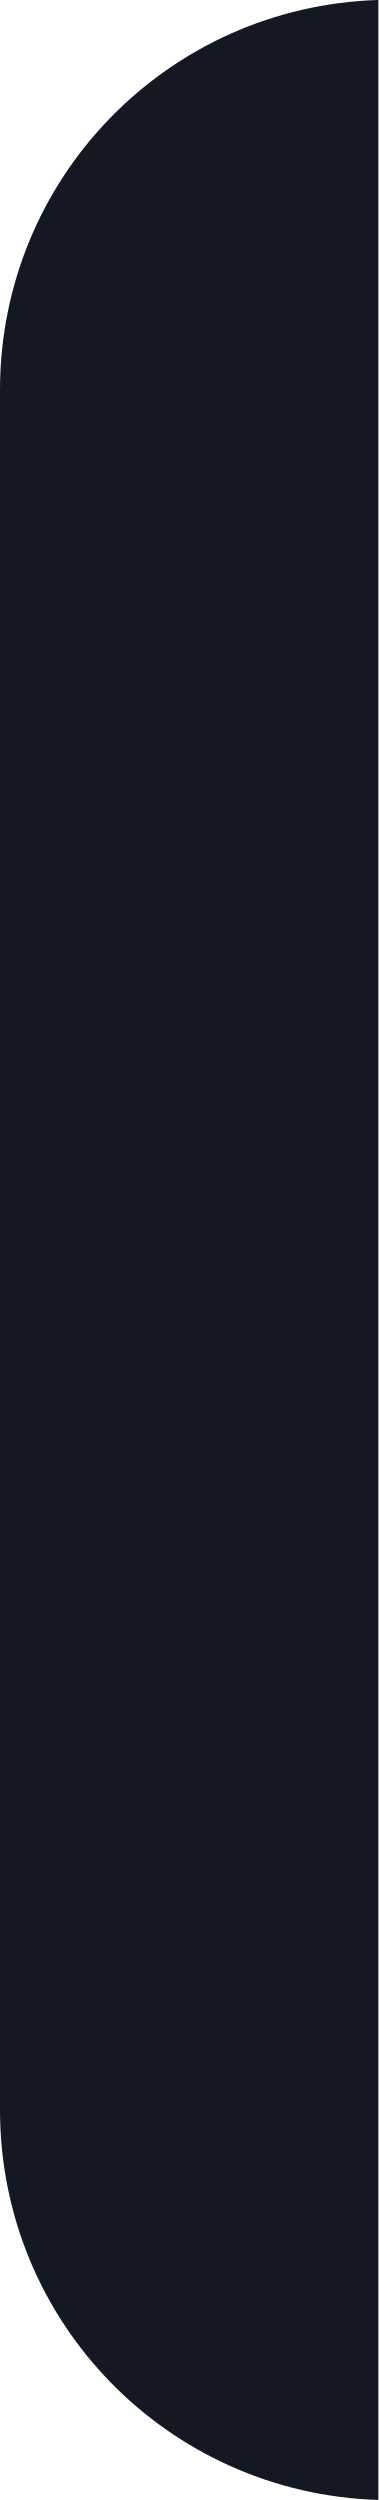
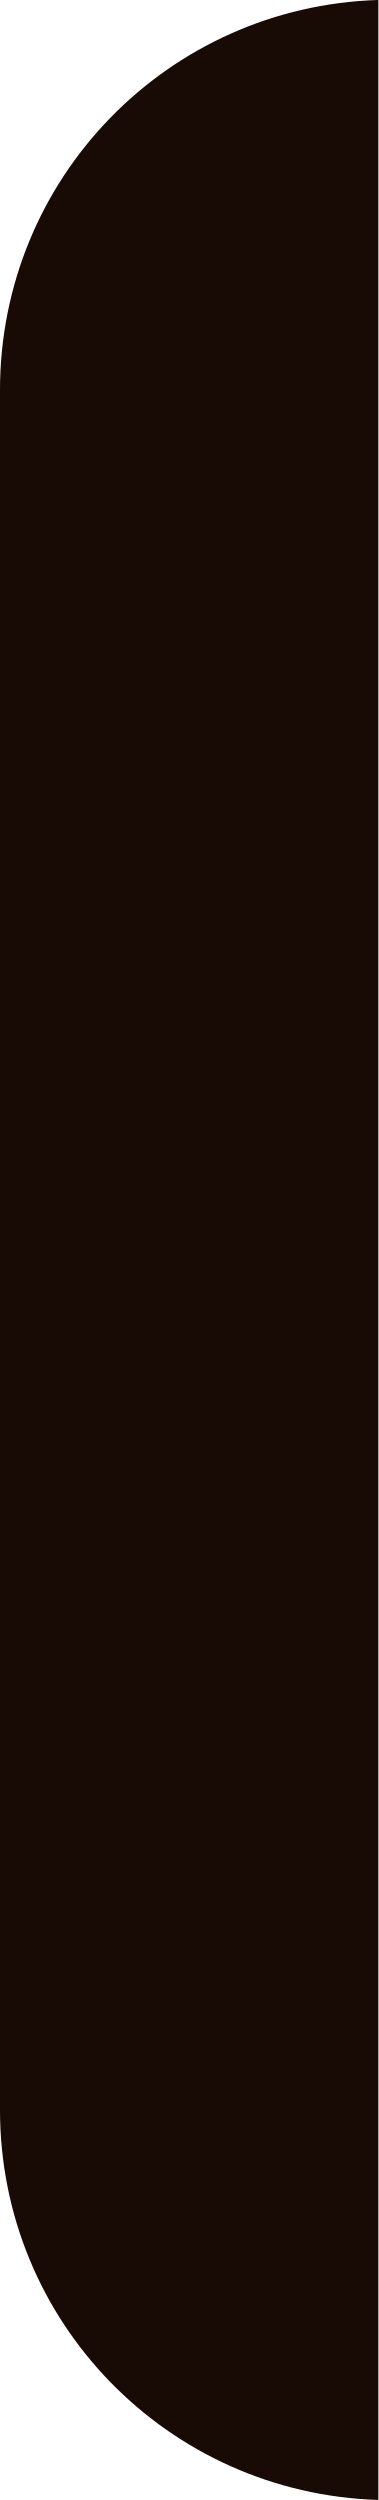
<svg xmlns="http://www.w3.org/2000/svg" width="4.842mm" height="31.992mm" viewBox="0 0 4.842 31.992" version="1.1" id="svg5">
  <defs id="defs2" />
  <g id="layer1" transform="translate(-72.61414,-42.44438)">
-     <path id="rect111" style="fill:#141822;fill-opacity:1;stroke:none;stroke-width:0.265;stroke-opacity:1" d="m 77.456,42.444 c -2.696,0.083 -4.842,2.279 -4.842,4.996 v 22 c 0,2.717 2.146,4.912 4.842,4.996 z" />
+     <path id="rect111" style="fill:#180a04;fill-opacity:1;stroke:none;stroke-width:0.265;stroke-opacity:1" d="m 77.456,42.444 c -2.696,0.083 -4.842,2.279 -4.842,4.996 v 22 c 0,2.717 2.146,4.912 4.842,4.996 z" />
  </g>
</svg>
